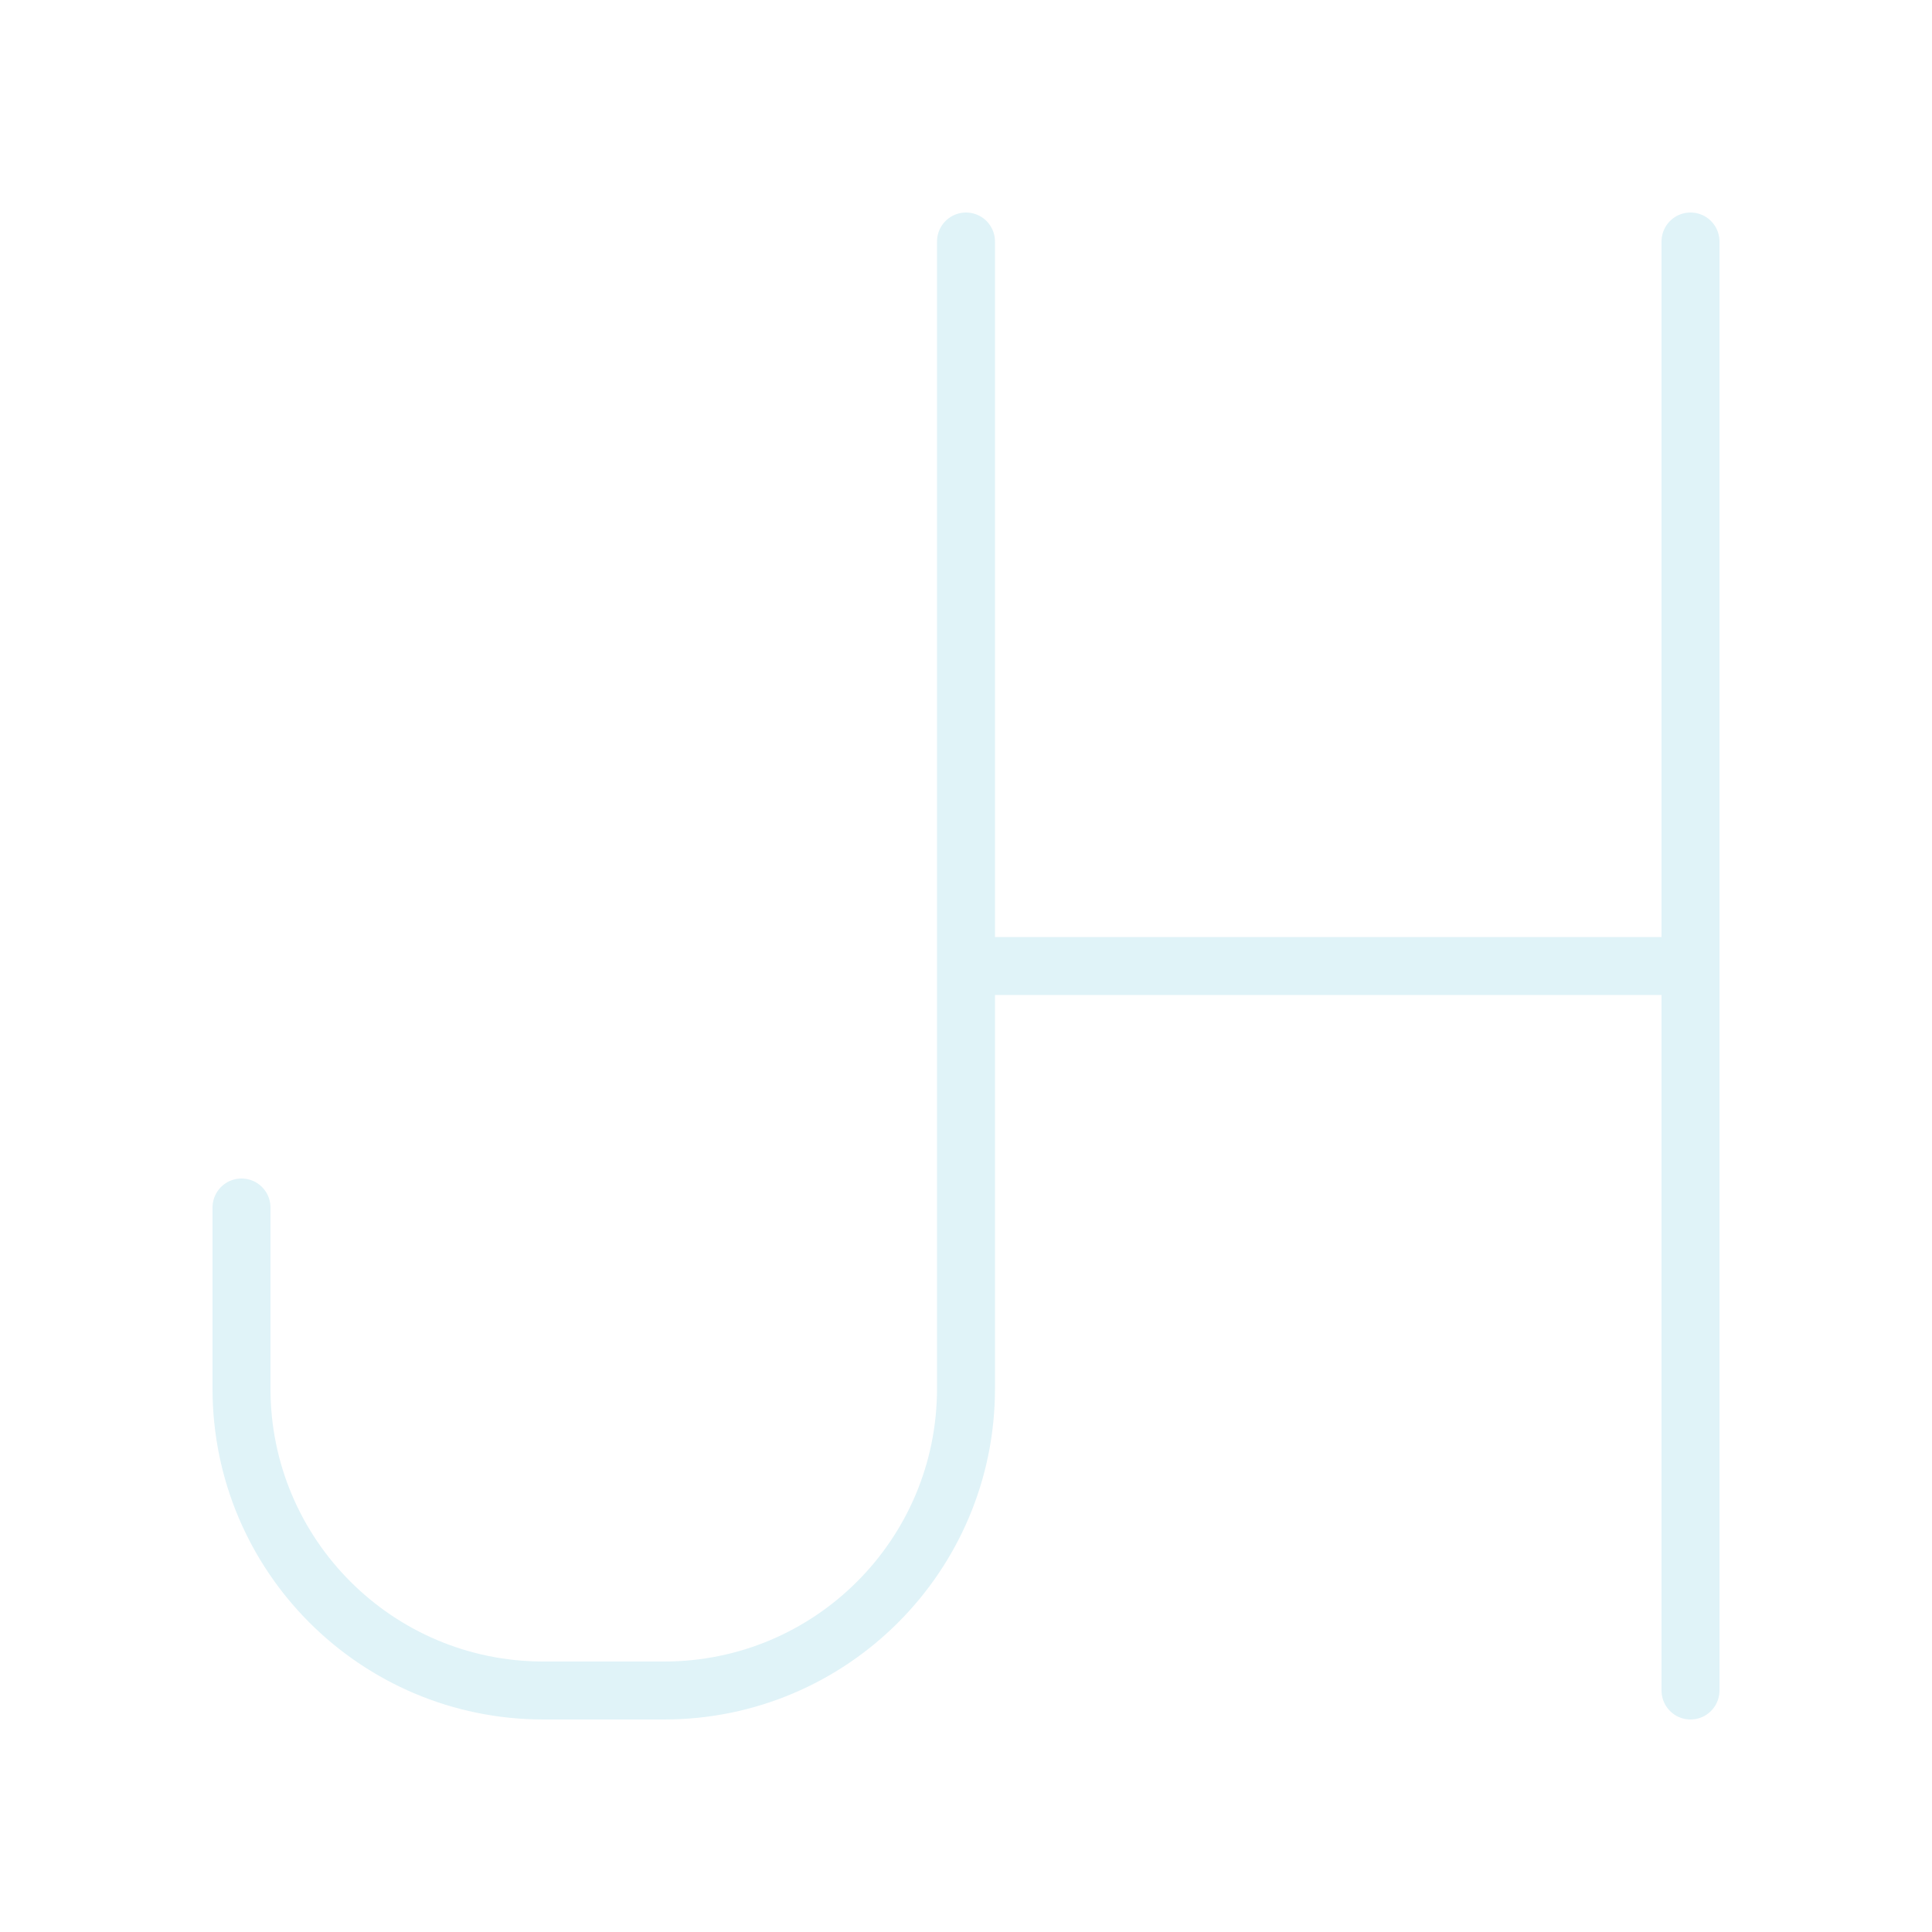
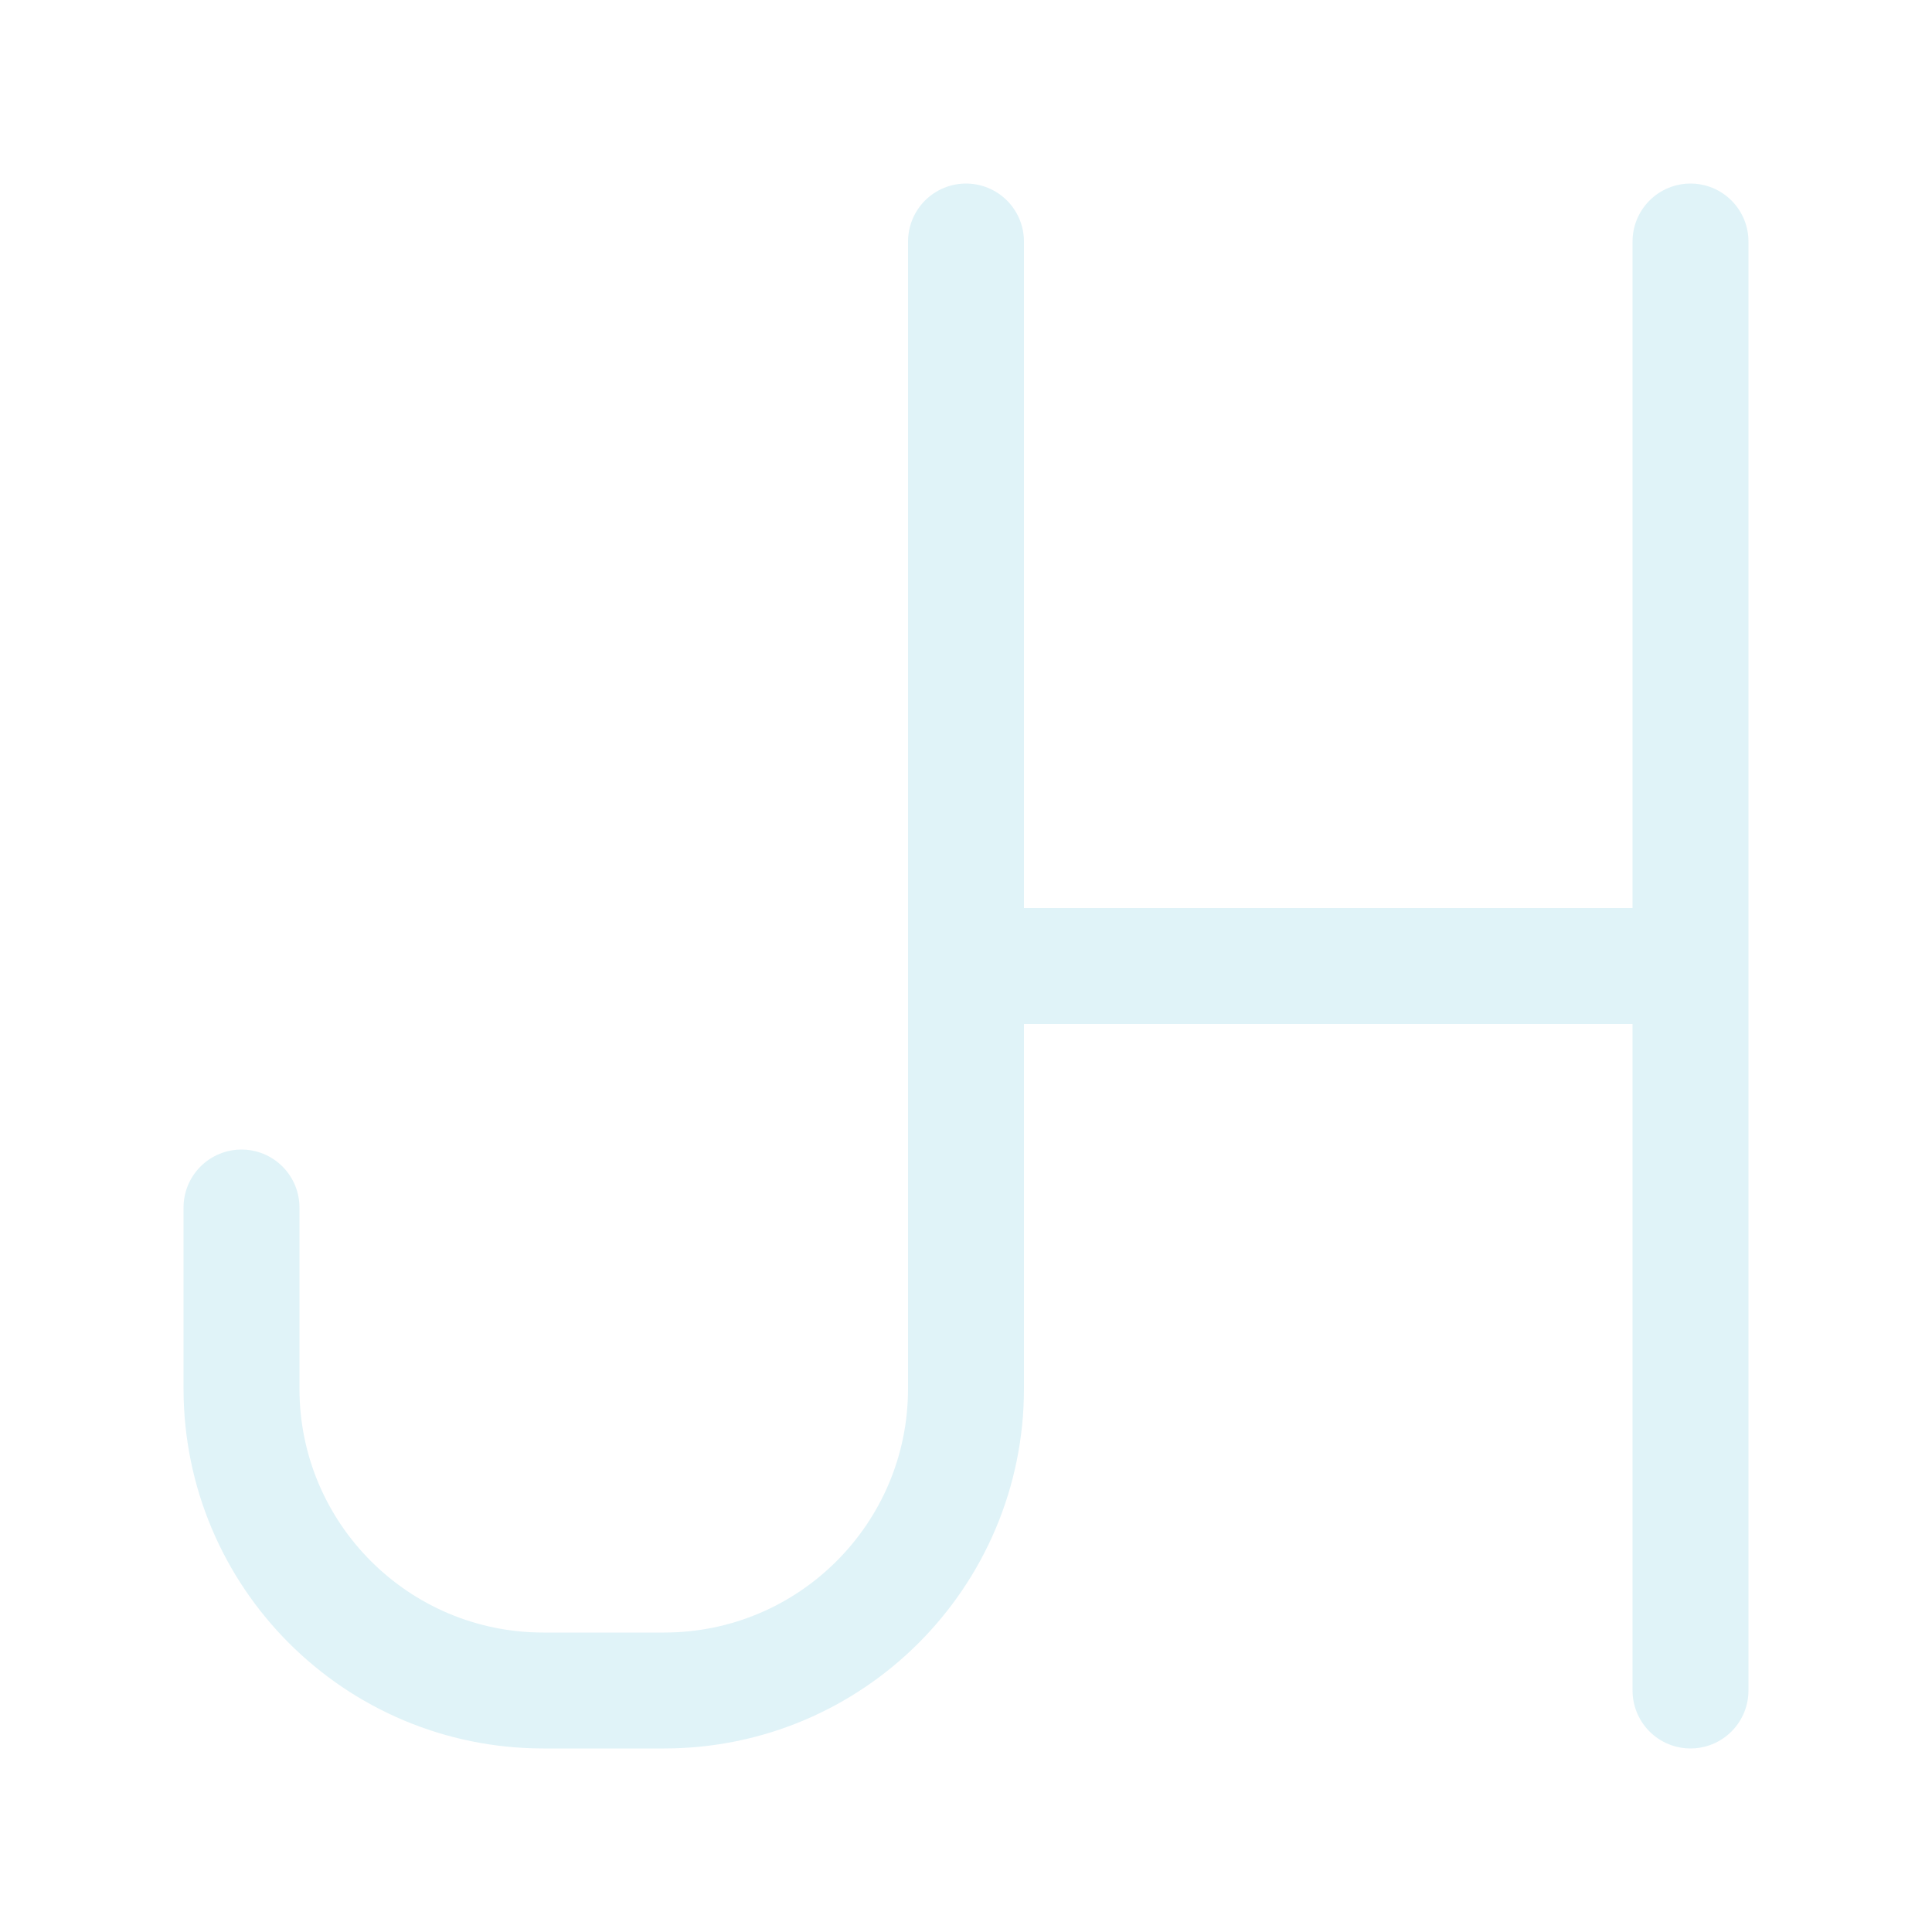
<svg xmlns="http://www.w3.org/2000/svg" width="100%" height="100%" viewBox="0 0 512 512" version="1.1" xml:space="preserve" style="fill-rule:evenodd;clip-rule:evenodd;stroke-linecap:round;stroke-linejoin:round;stroke-miterlimit:1.5;">
  <g transform="matrix(0.64,0,0,0.64,0,0)">
-     <path d="M100,500L100,575C100,644.036 155.964,700 225,700C241.528,700 258.472,700 275,700C344.036,700 400,644.036 400,575L400,100L400,400L700,400L700,100L700,700" style="fill:none;stroke:#e0f3f8;stroke-width:24px;" />
+     <path d="M100,500L100,575C100,644.036 155.964,700 225,700C241.528,700 258.472,700 275,700C344.036,700 400,644.036 400,575L400,100L400,400L700,400L700,100L700,700" style="fill:none;stroke:#e0f3f8;stroke-width:48px;" />
  </g>
</svg>
